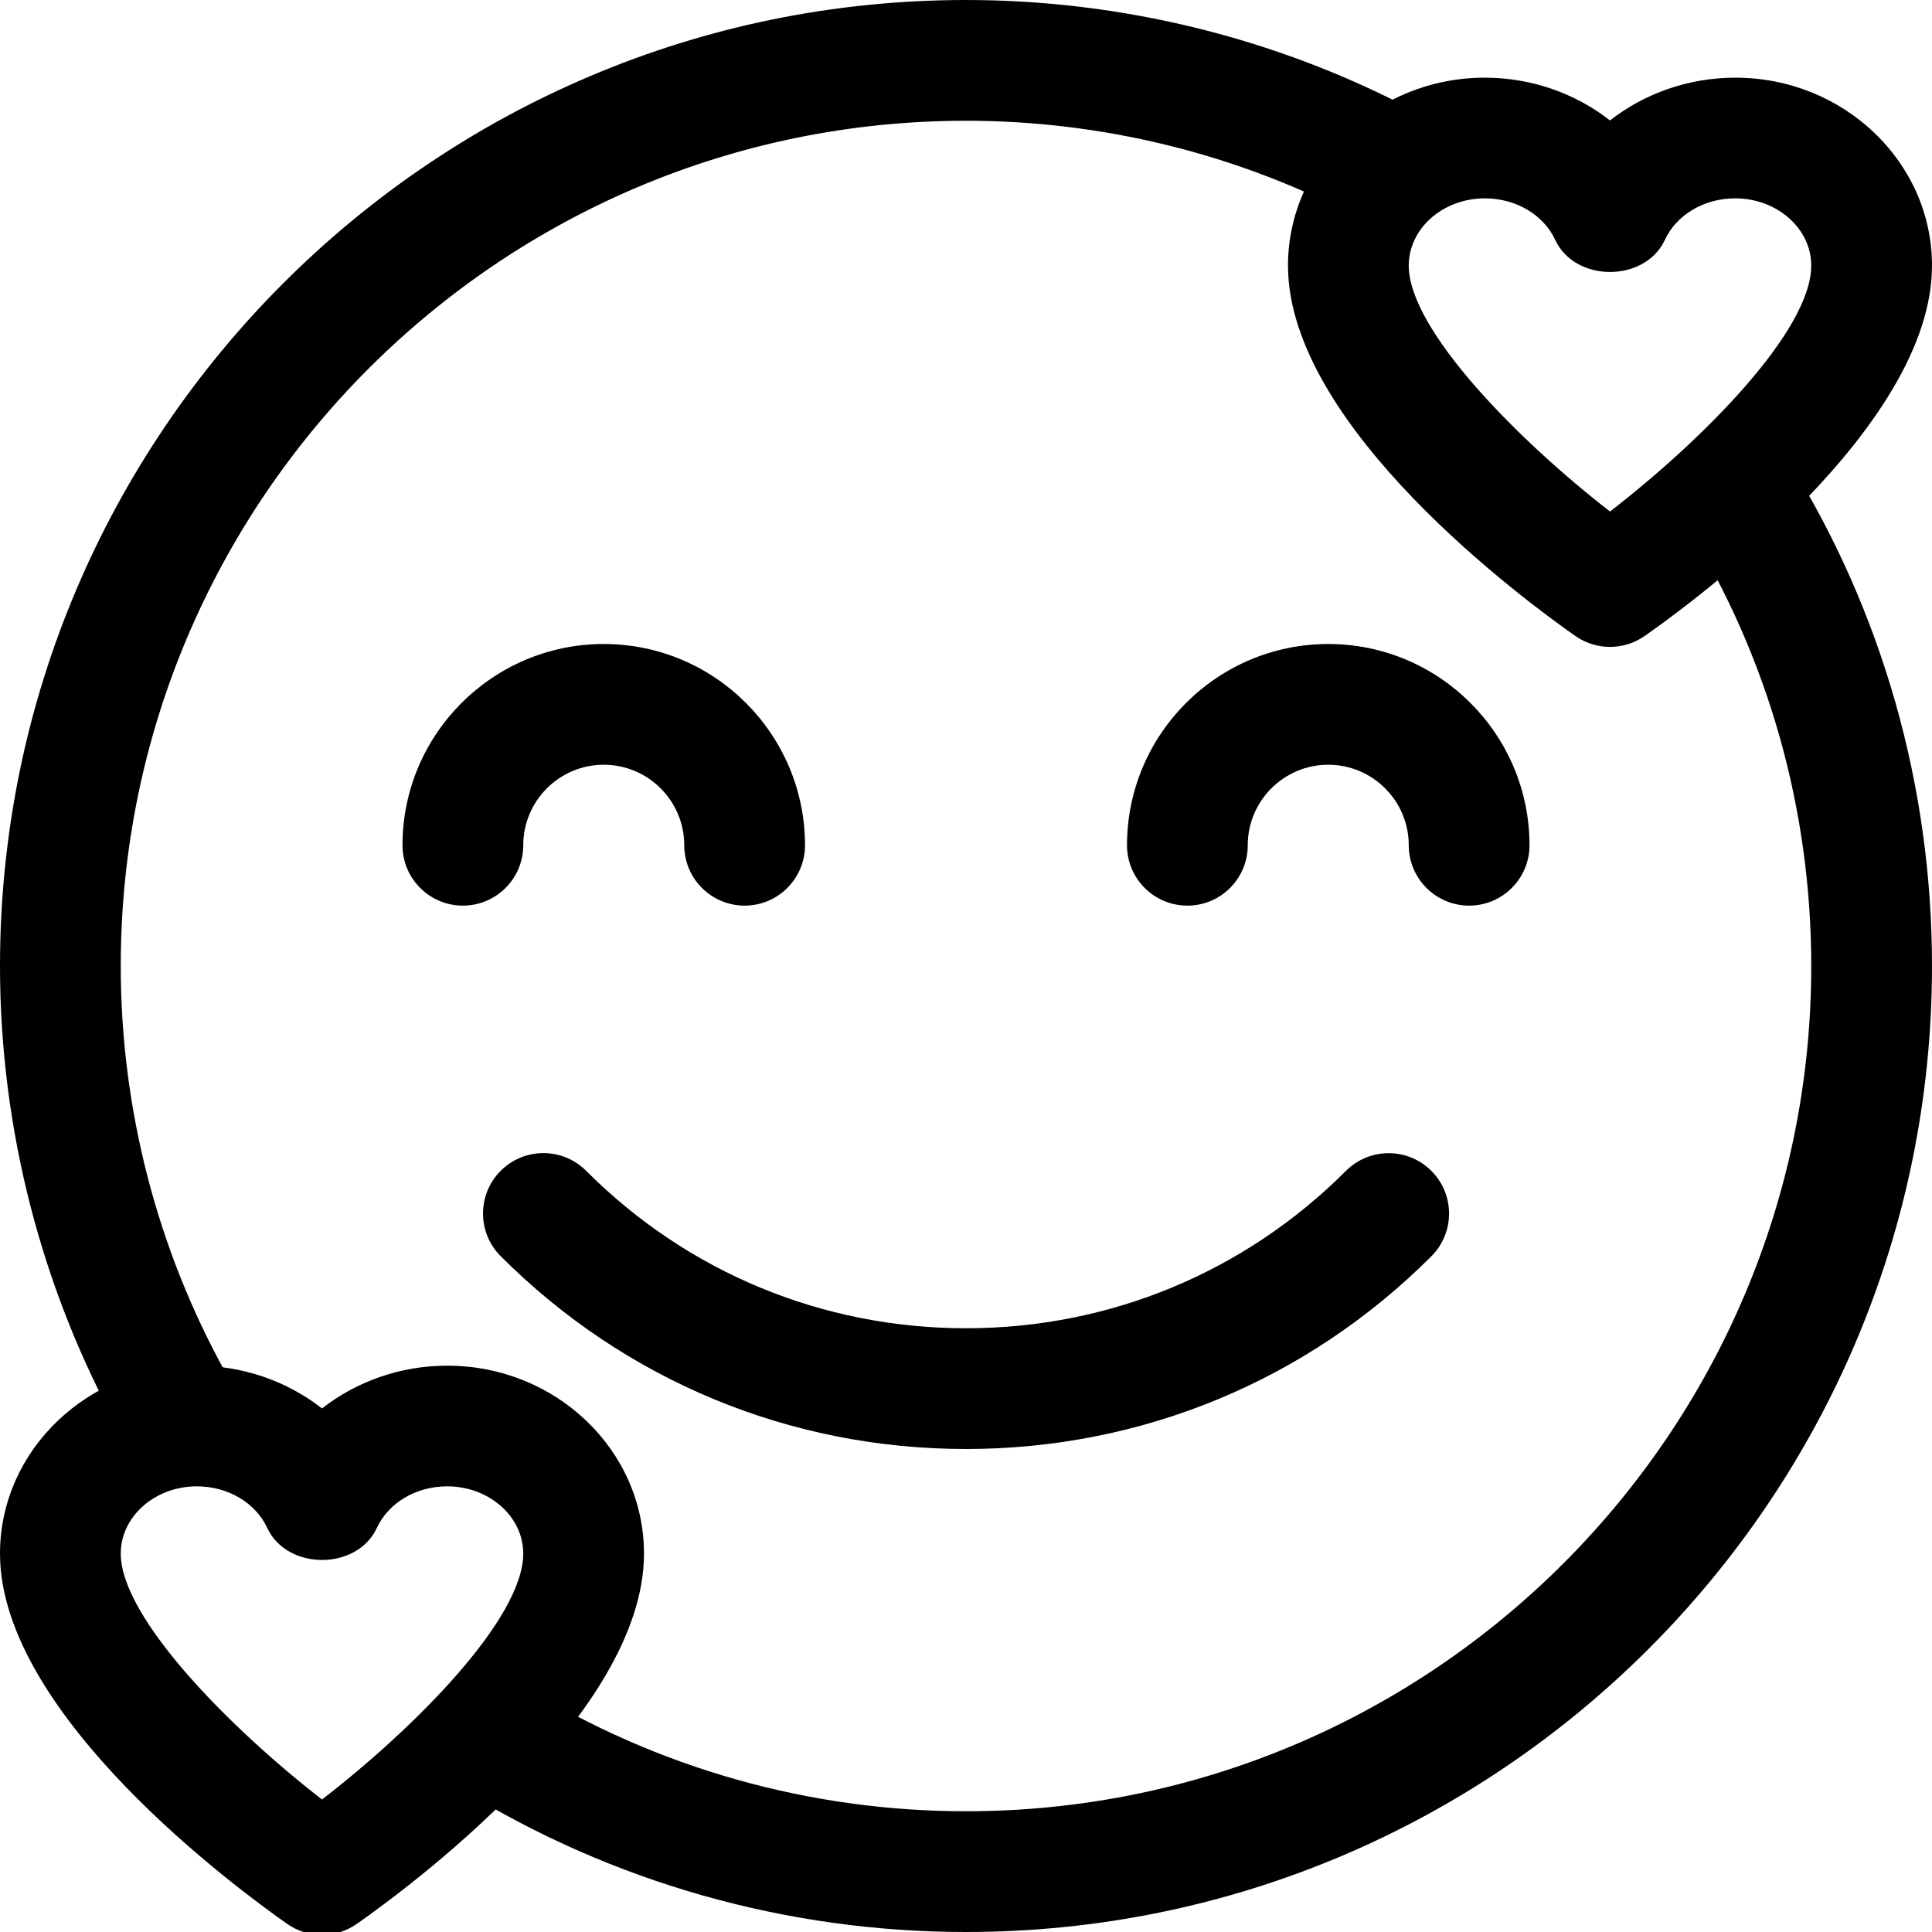
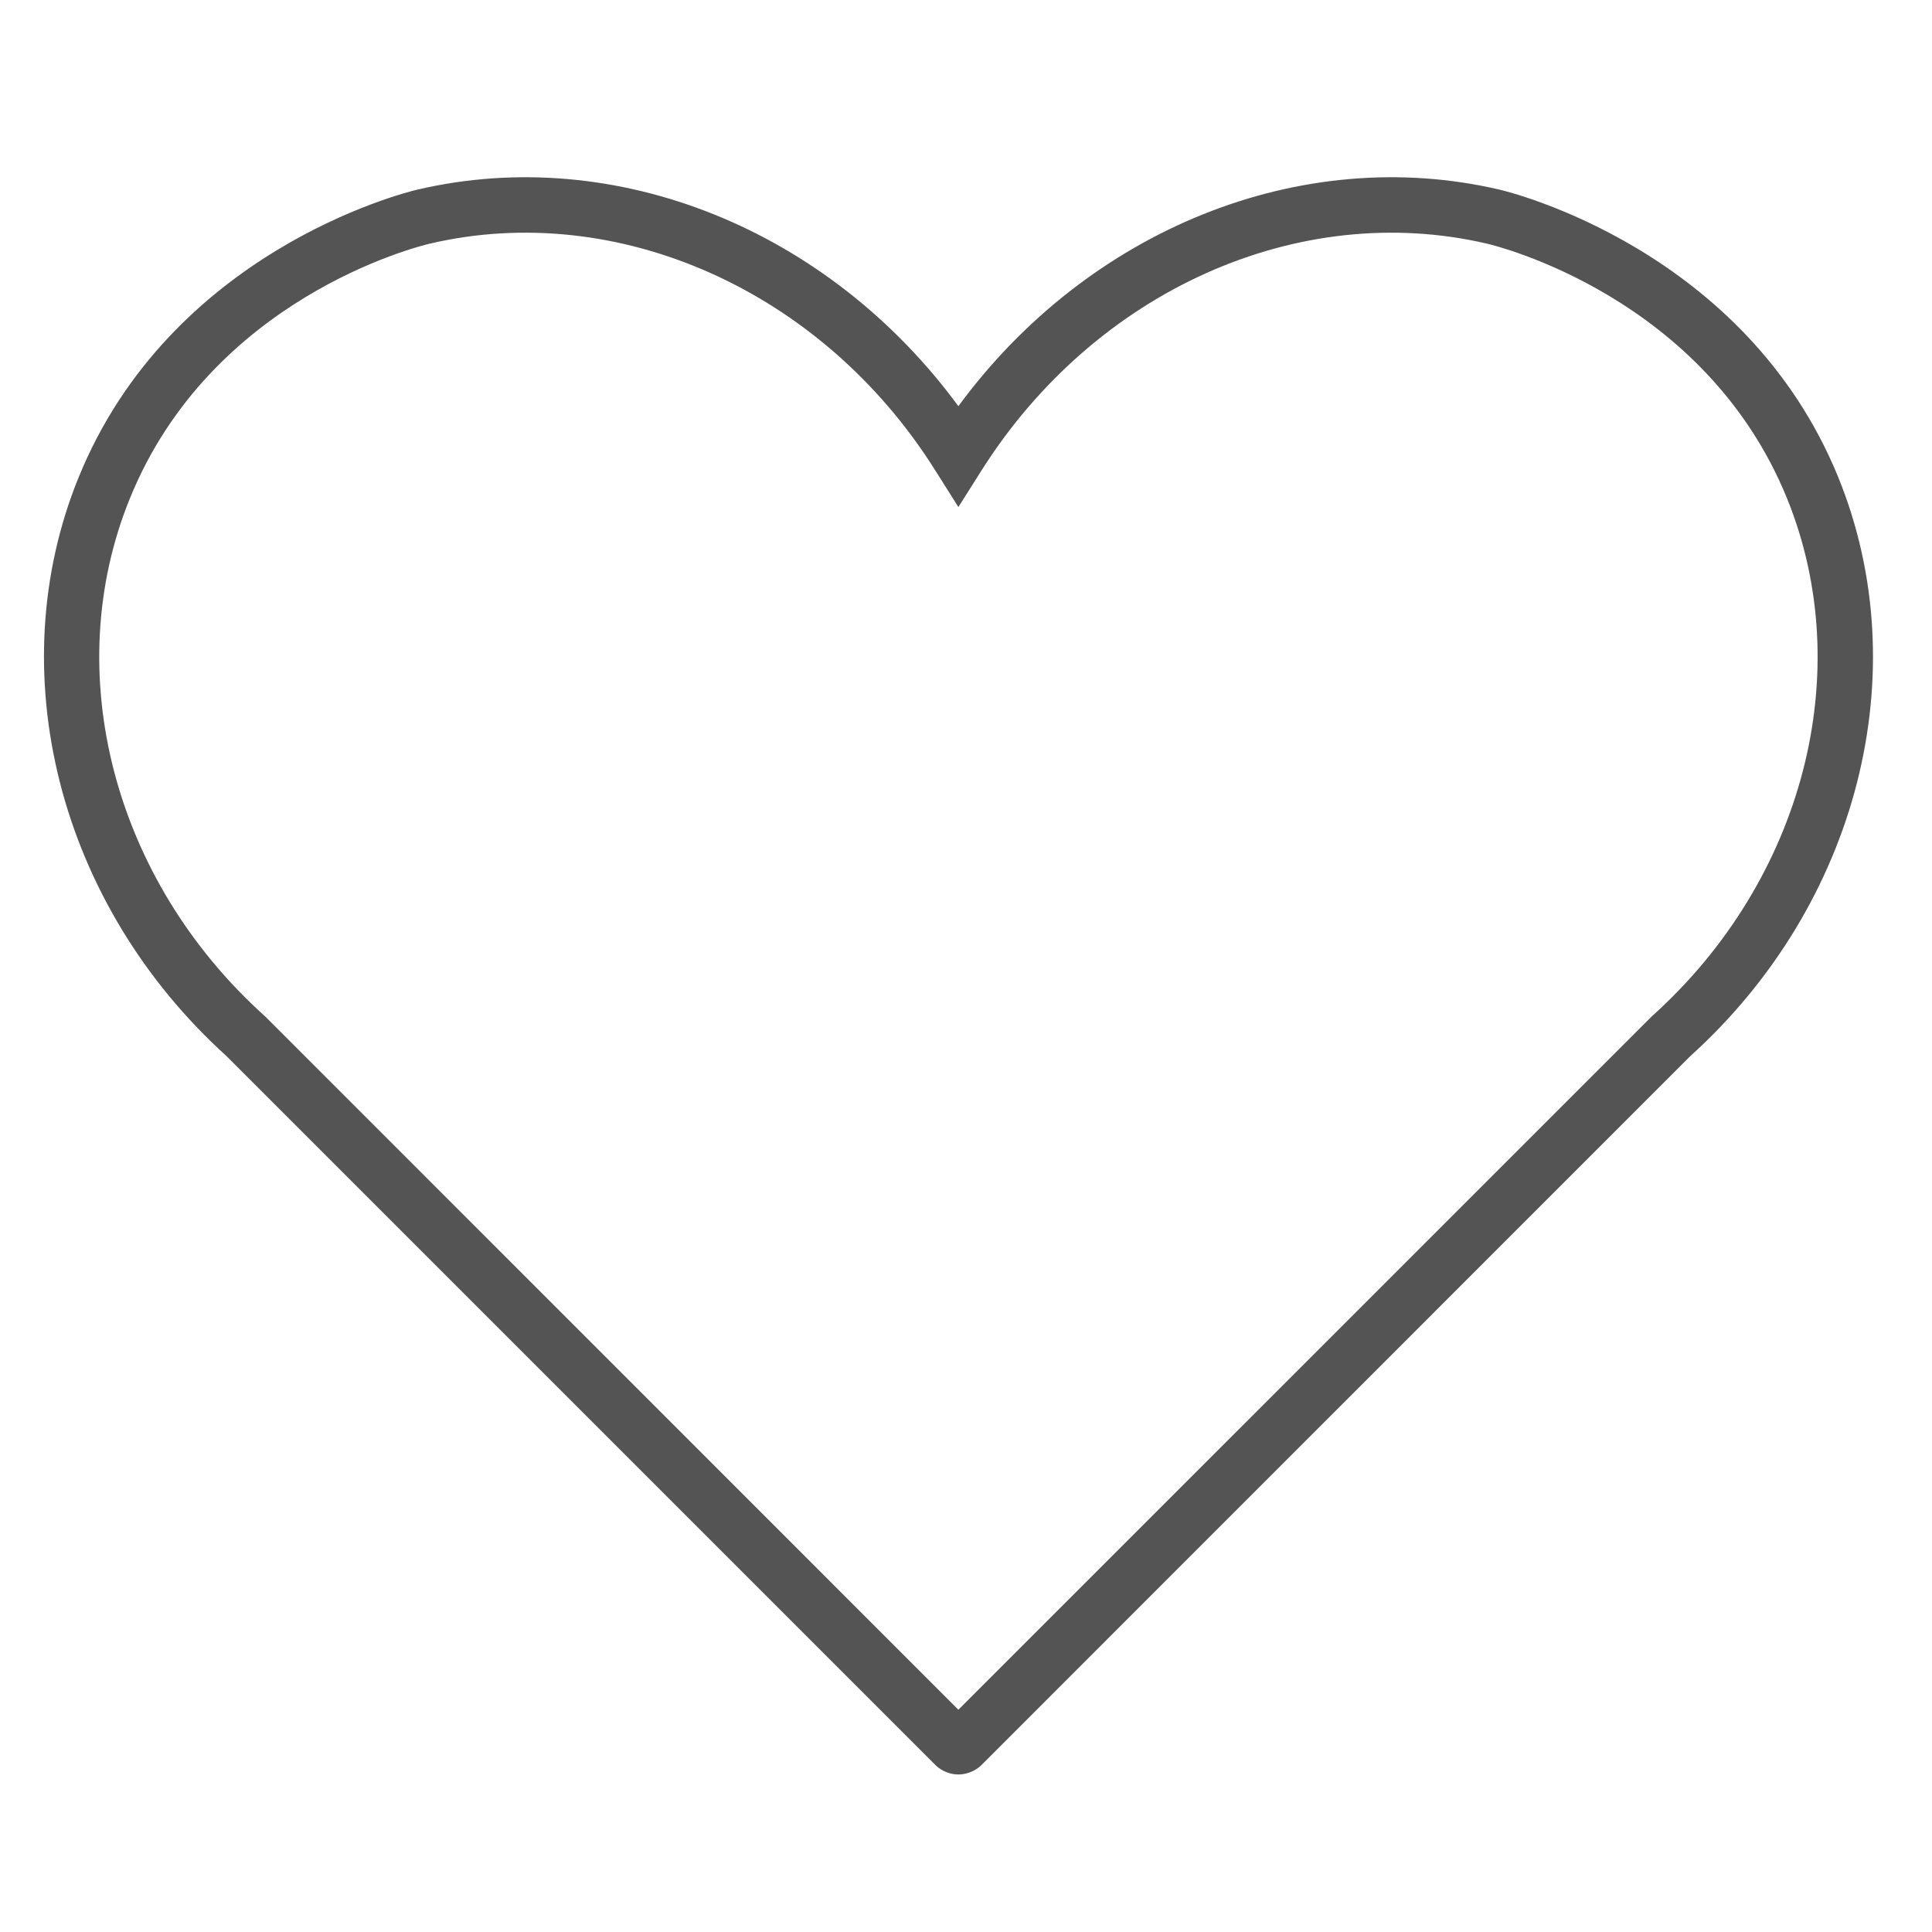
- <svg xmlns="http://www.w3.org/2000/svg" id="regular" enable-background="new 0 0 24 24" height="512" viewBox="0 0 24 24" width="512">
-   <path d="m2.149 18.169c-.264 0-.52-.139-.657-.386-.975-1.76-1.492-3.76-1.492-5.783 0-6.617 5.383-12 12-12 1.929 0 3.842.47 5.533 1.358.367.193.508.646.315 1.013-.191.367-.644.509-1.013.315-1.477-.776-3.148-1.186-4.835-1.186-5.79 0-10.5 4.71-10.5 10.5 0 1.769.451 3.517 1.305 5.056.2.362.069.819-.292 1.02-.116.063-.241.093-.364.093z" />
-   <path d="m12 24c-2.223 0-4.392-.614-6.272-1.775-.353-.217-.462-.68-.245-1.032.218-.351.681-.462 1.032-.244 1.644 1.014 3.541 1.551 5.485 1.551 5.79 0 10.5-4.71 10.5-10.5 0-1.947-.536-3.84-1.551-5.474-.218-.352-.109-.814.242-1.033.352-.22.814-.11 1.032.242 1.163 1.871 1.777 4.038 1.777 6.265 0 6.617-5.383 12-12 12z" />
-   <path d="m9.25 11.25c-.414 0-.75-.336-.75-.75 0-.551-.448-1-1-1s-1 .449-1 1c0 .414-.336.75-.75.75s-.75-.336-.75-.75c0-1.378 1.121-2.5 2.5-2.5s2.5 1.122 2.5 2.5c0 .414-.336.75-.75.75z" />
-   <path d="m18.25 11.25c-.414 0-.75-.336-.75-.75 0-.551-.448-1-1-1s-1 .449-1 1c0 .414-.336.75-.75.75s-.75-.336-.75-.75c0-1.378 1.121-2.5 2.5-2.5s2.5 1.122 2.5 2.5c0 .414-.336.75-.75.75z" />
-   <path d="m12 18c-2.184 0-4.236-.85-5.78-2.395-.293-.293-.293-.768 0-1.061s.768-.293 1.061 0c1.26 1.262 2.936 1.956 4.719 1.956s3.459-.694 4.72-1.955c.293-.293.768-.293 1.061 0s.293.768 0 1.061c-1.545 1.544-3.597 2.394-5.781 2.394z" />
-   <path d="m20 8.036c-.15 0-.3-.045-.43-.135-.595-.417-3.57-2.594-3.57-4.601 0-1.288 1.097-2.335 2.445-2.335.579 0 1.125.195 1.555.531.43-.336.976-.531 1.555-.531 1.348-.001 2.445 1.047 2.445 2.335 0 2.007-2.975 4.185-3.57 4.601-.13.09-.28.135-.43.135zm-1.555-5.572c-.521 0-.945.375-.945.835 0 .8 1.367 2.177 2.5 3.055 1.153-.89 2.5-2.246 2.5-3.055 0-.46-.424-.835-.945-.835-.386 0-.729.203-.874.517-.246.53-1.115.53-1.361 0-.146-.314-.489-.517-.875-.517z" />
-   <path d="m4 24.036c-.15 0-.3-.045-.43-.135-.595-.417-3.57-2.594-3.57-4.601 0-1.288 1.097-2.335 2.445-2.335.579 0 1.125.195 1.555.531.43-.336.976-.531 1.555-.531 1.348-.001 2.445 1.047 2.445 2.335 0 2.007-2.975 4.185-3.57 4.601-.13.09-.28.135-.43.135zm-1.555-5.572c-.521 0-.945.375-.945.835 0 .8 1.367 2.177 2.5 3.055 1.153-.89 2.5-2.246 2.5-3.055 0-.46-.424-.835-.945-.835-.386 0-.729.203-.874.517-.246.53-1.115.53-1.361 0-.146-.314-.489-.517-.875-.517z" />
+ <svg xmlns="http://www.w3.org/2000/svg" width="90" zoomAndPan="magnify" viewBox="0 0 67.5 67.5" height="90" preserveAspectRatio="xMidYMid meet" version="1.0">
+   <path fill="#545454" d="M 33.477 61.996 C 33.047 61.992 32.77 61.75 32.707 61.691 L 7.922 36.906 C 2.023 31.57 -0.004 23.434 2.746 16.68 C 5.949 8.809 14.035 6.754 14.582 6.625 C 21.531 5.004 28.957 8.027 33.484 14.191 C 38.012 8.027 45.441 5.004 52.391 6.625 C 52.738 6.707 60.984 8.715 64.227 16.68 C 66.996 23.488 64.914 31.613 59.047 36.906 L 34.266 61.691 C 34.203 61.75 33.918 61.996 33.477 61.996 Z M 15.02 8.512 C 14.562 8.617 7.379 10.426 4.539 17.41 C 2.07 23.473 3.961 30.734 9.238 35.488 L 9.273 35.52 L 33.484 59.734 L 57.715 35.504 L 57.734 35.488 C 63.012 30.734 64.898 23.473 62.434 17.41 C 59.566 10.363 52.258 8.582 51.949 8.512 C 45.363 6.977 38.273 10.156 34.301 16.422 L 33.484 17.715 L 32.668 16.422 C 28.699 10.117 21.547 6.984 15.02 8.512 Z M 15.02 8.512 " fill-opacity="1" fill-rule="nonzero" />
</svg>
